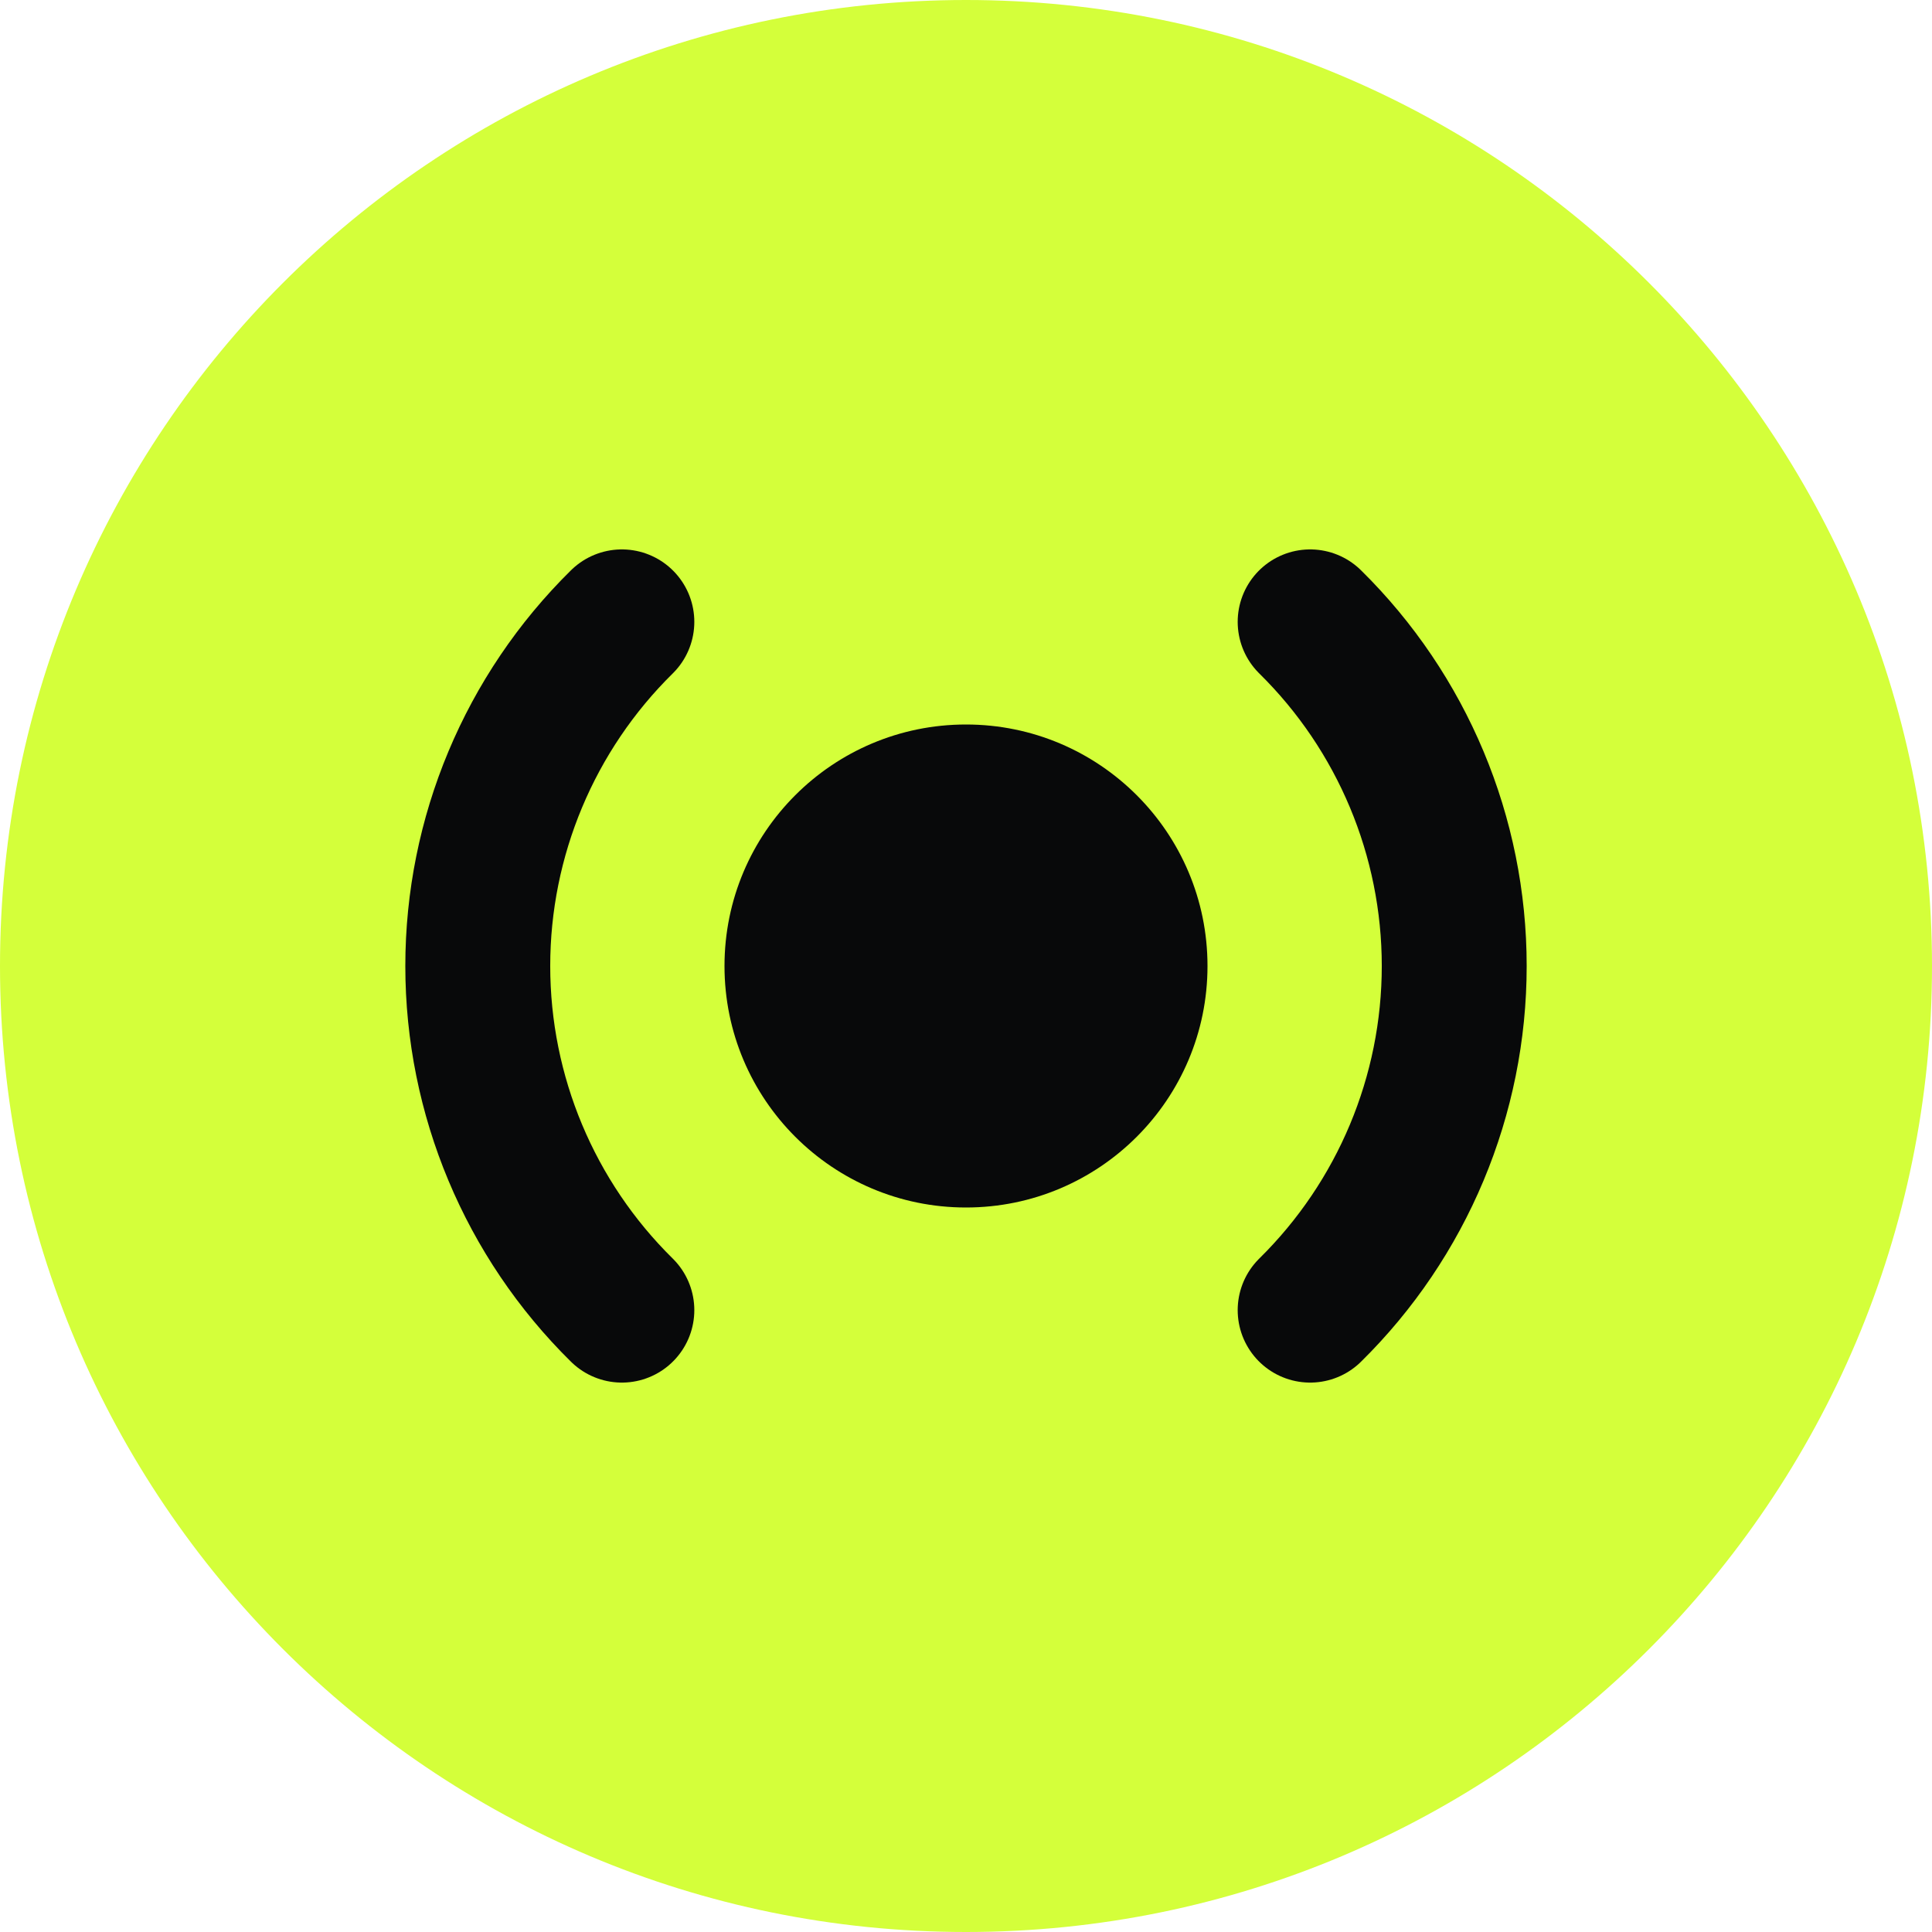
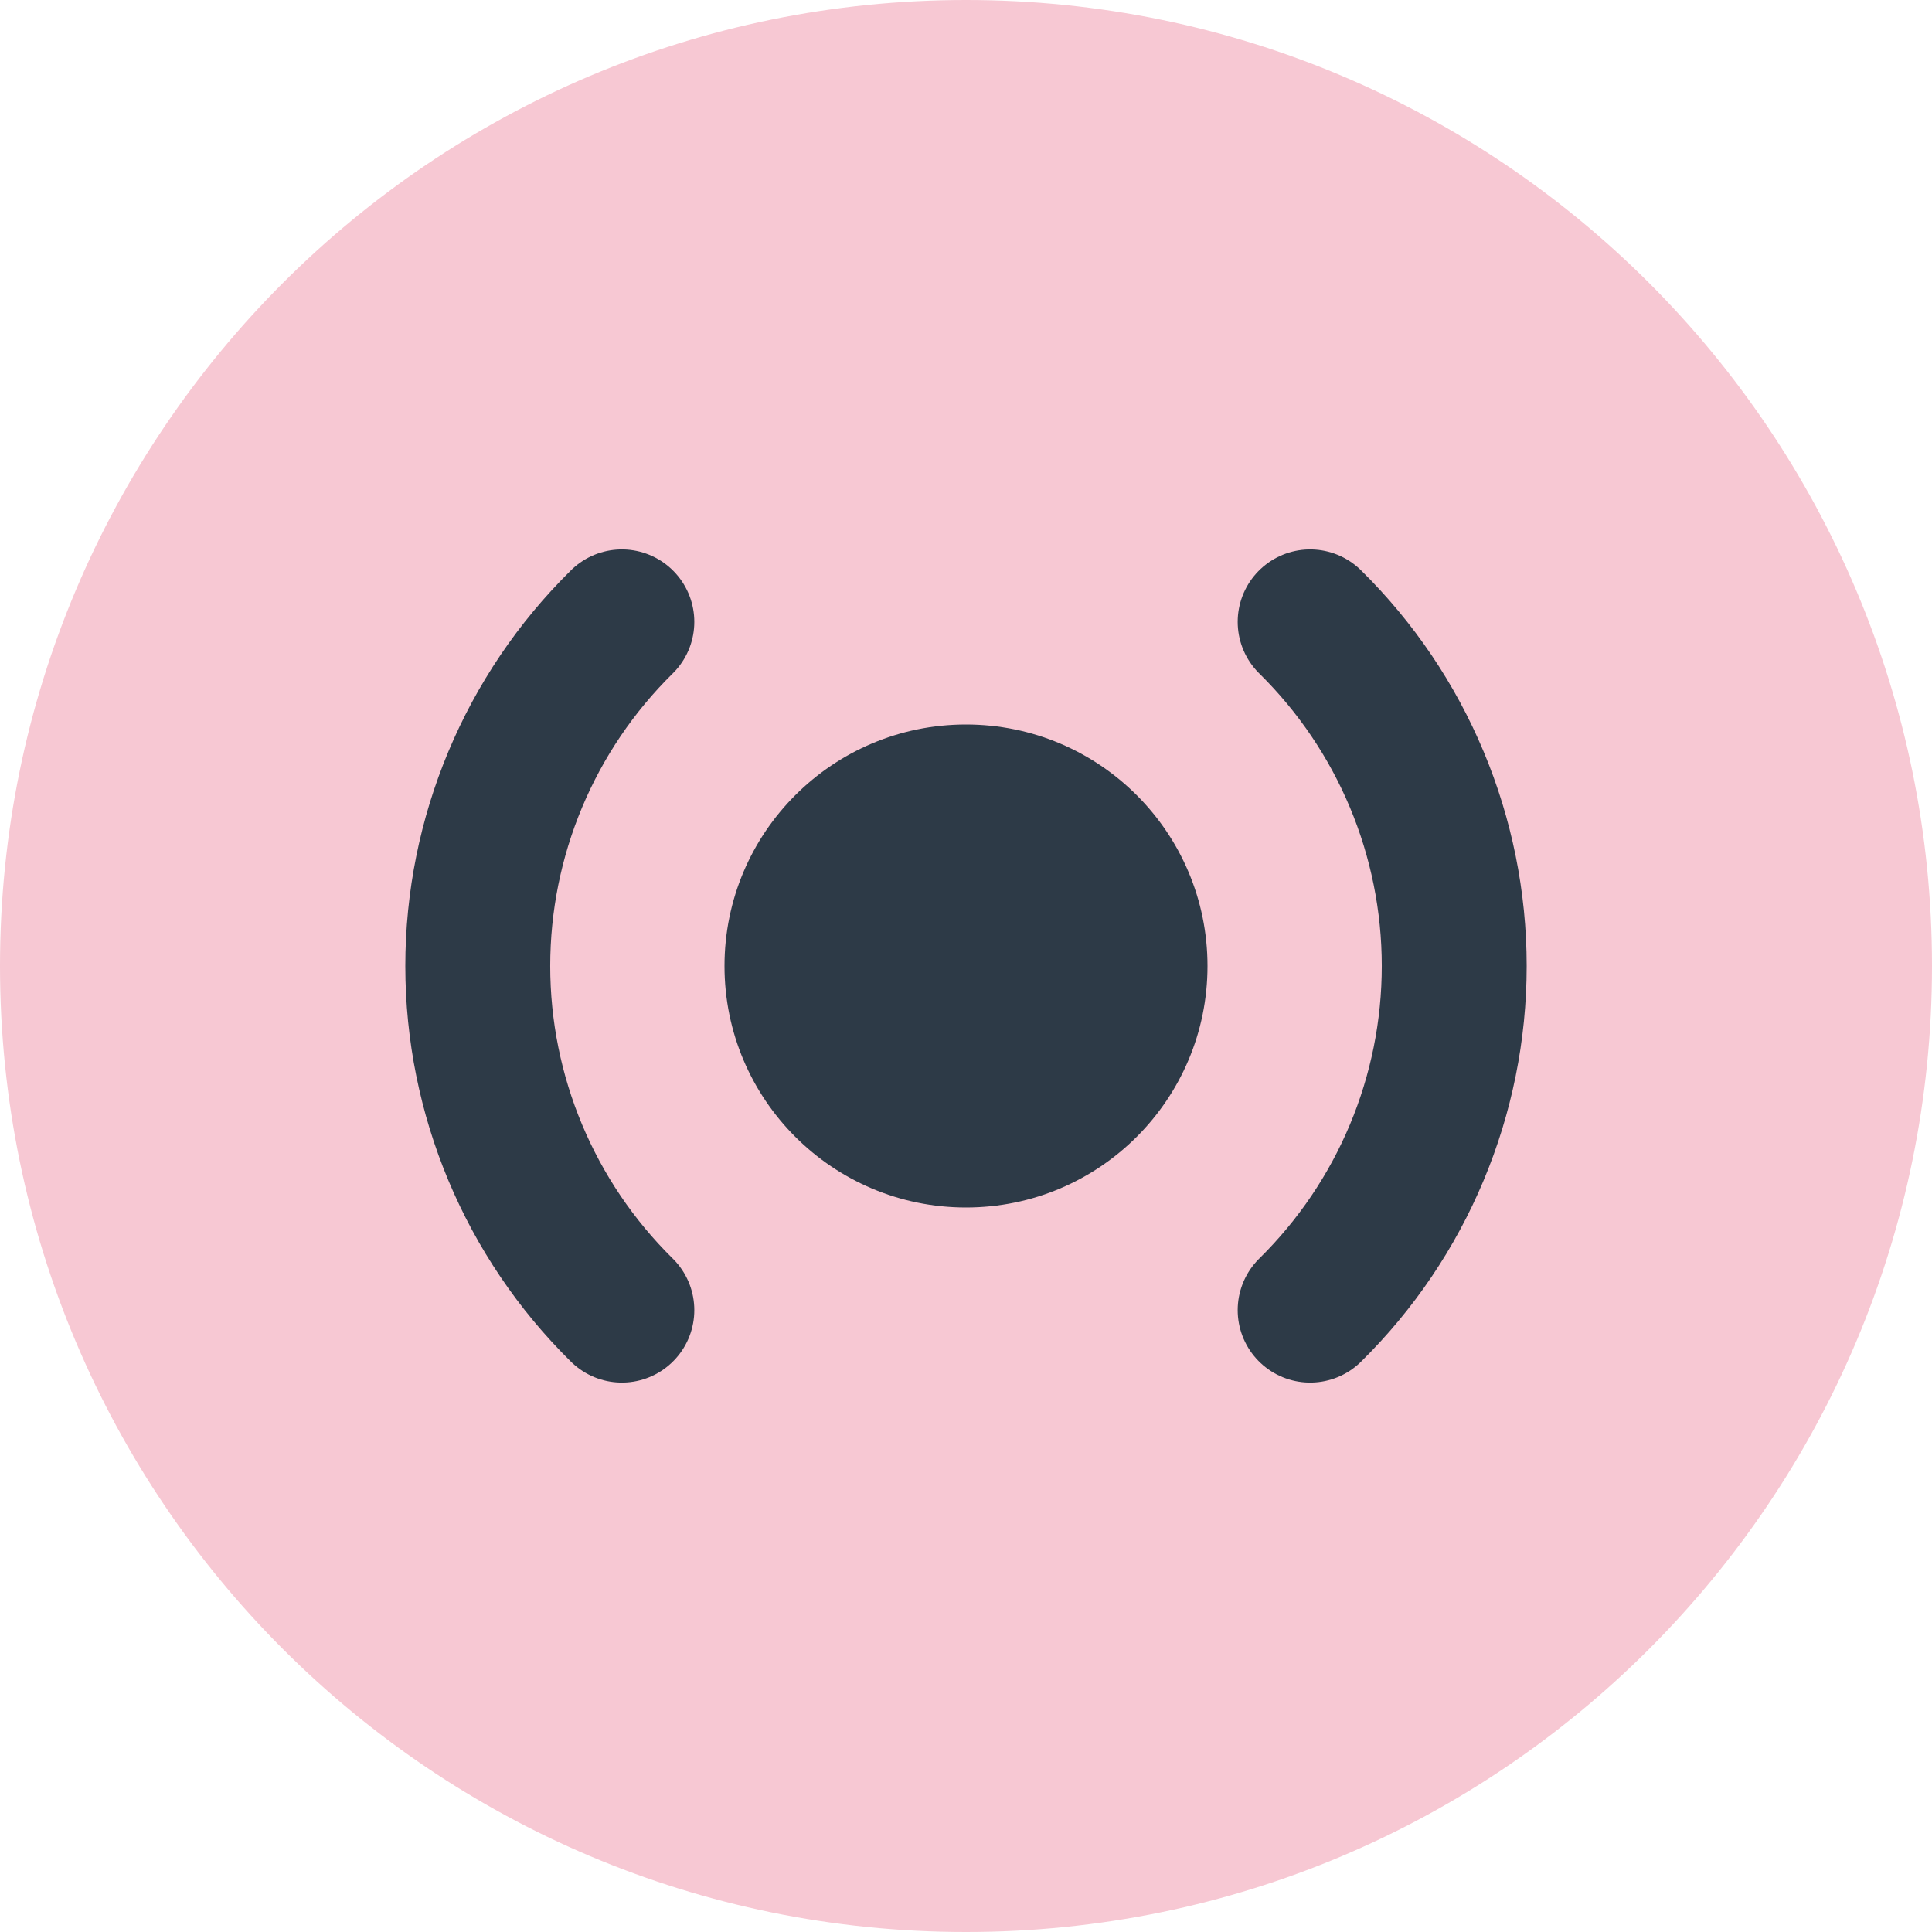
<svg xmlns="http://www.w3.org/2000/svg" viewBox="0 0 32 32">
-   <circle cx="16" cy="16" r="16" fill="#D4FF3A" />
-   <circle cx="16" cy="16" r="4" fill="#08090A" />
-   <path d="M10.3 10.3a8 8 0 0 0 0 11.4M21.7 10.3a8 8 0 0 1 0 11.4" fill="none" stroke="#08090A" stroke-width="2.4" stroke-linecap="round" />
+   <circle cx="16" cy="16" r="16" fill="#F7C8D3" />
+   <circle cx="16" cy="16" r="4" fill="#2D3A47" />
+   <path d="M10.3 10.3a8 8 0 0 0 0 11.4M21.7 10.3a8 8 0 0 1 0 11.4" fill="none" stroke="#2D3A47" stroke-width="2.4" stroke-linecap="round" />
</svg>
